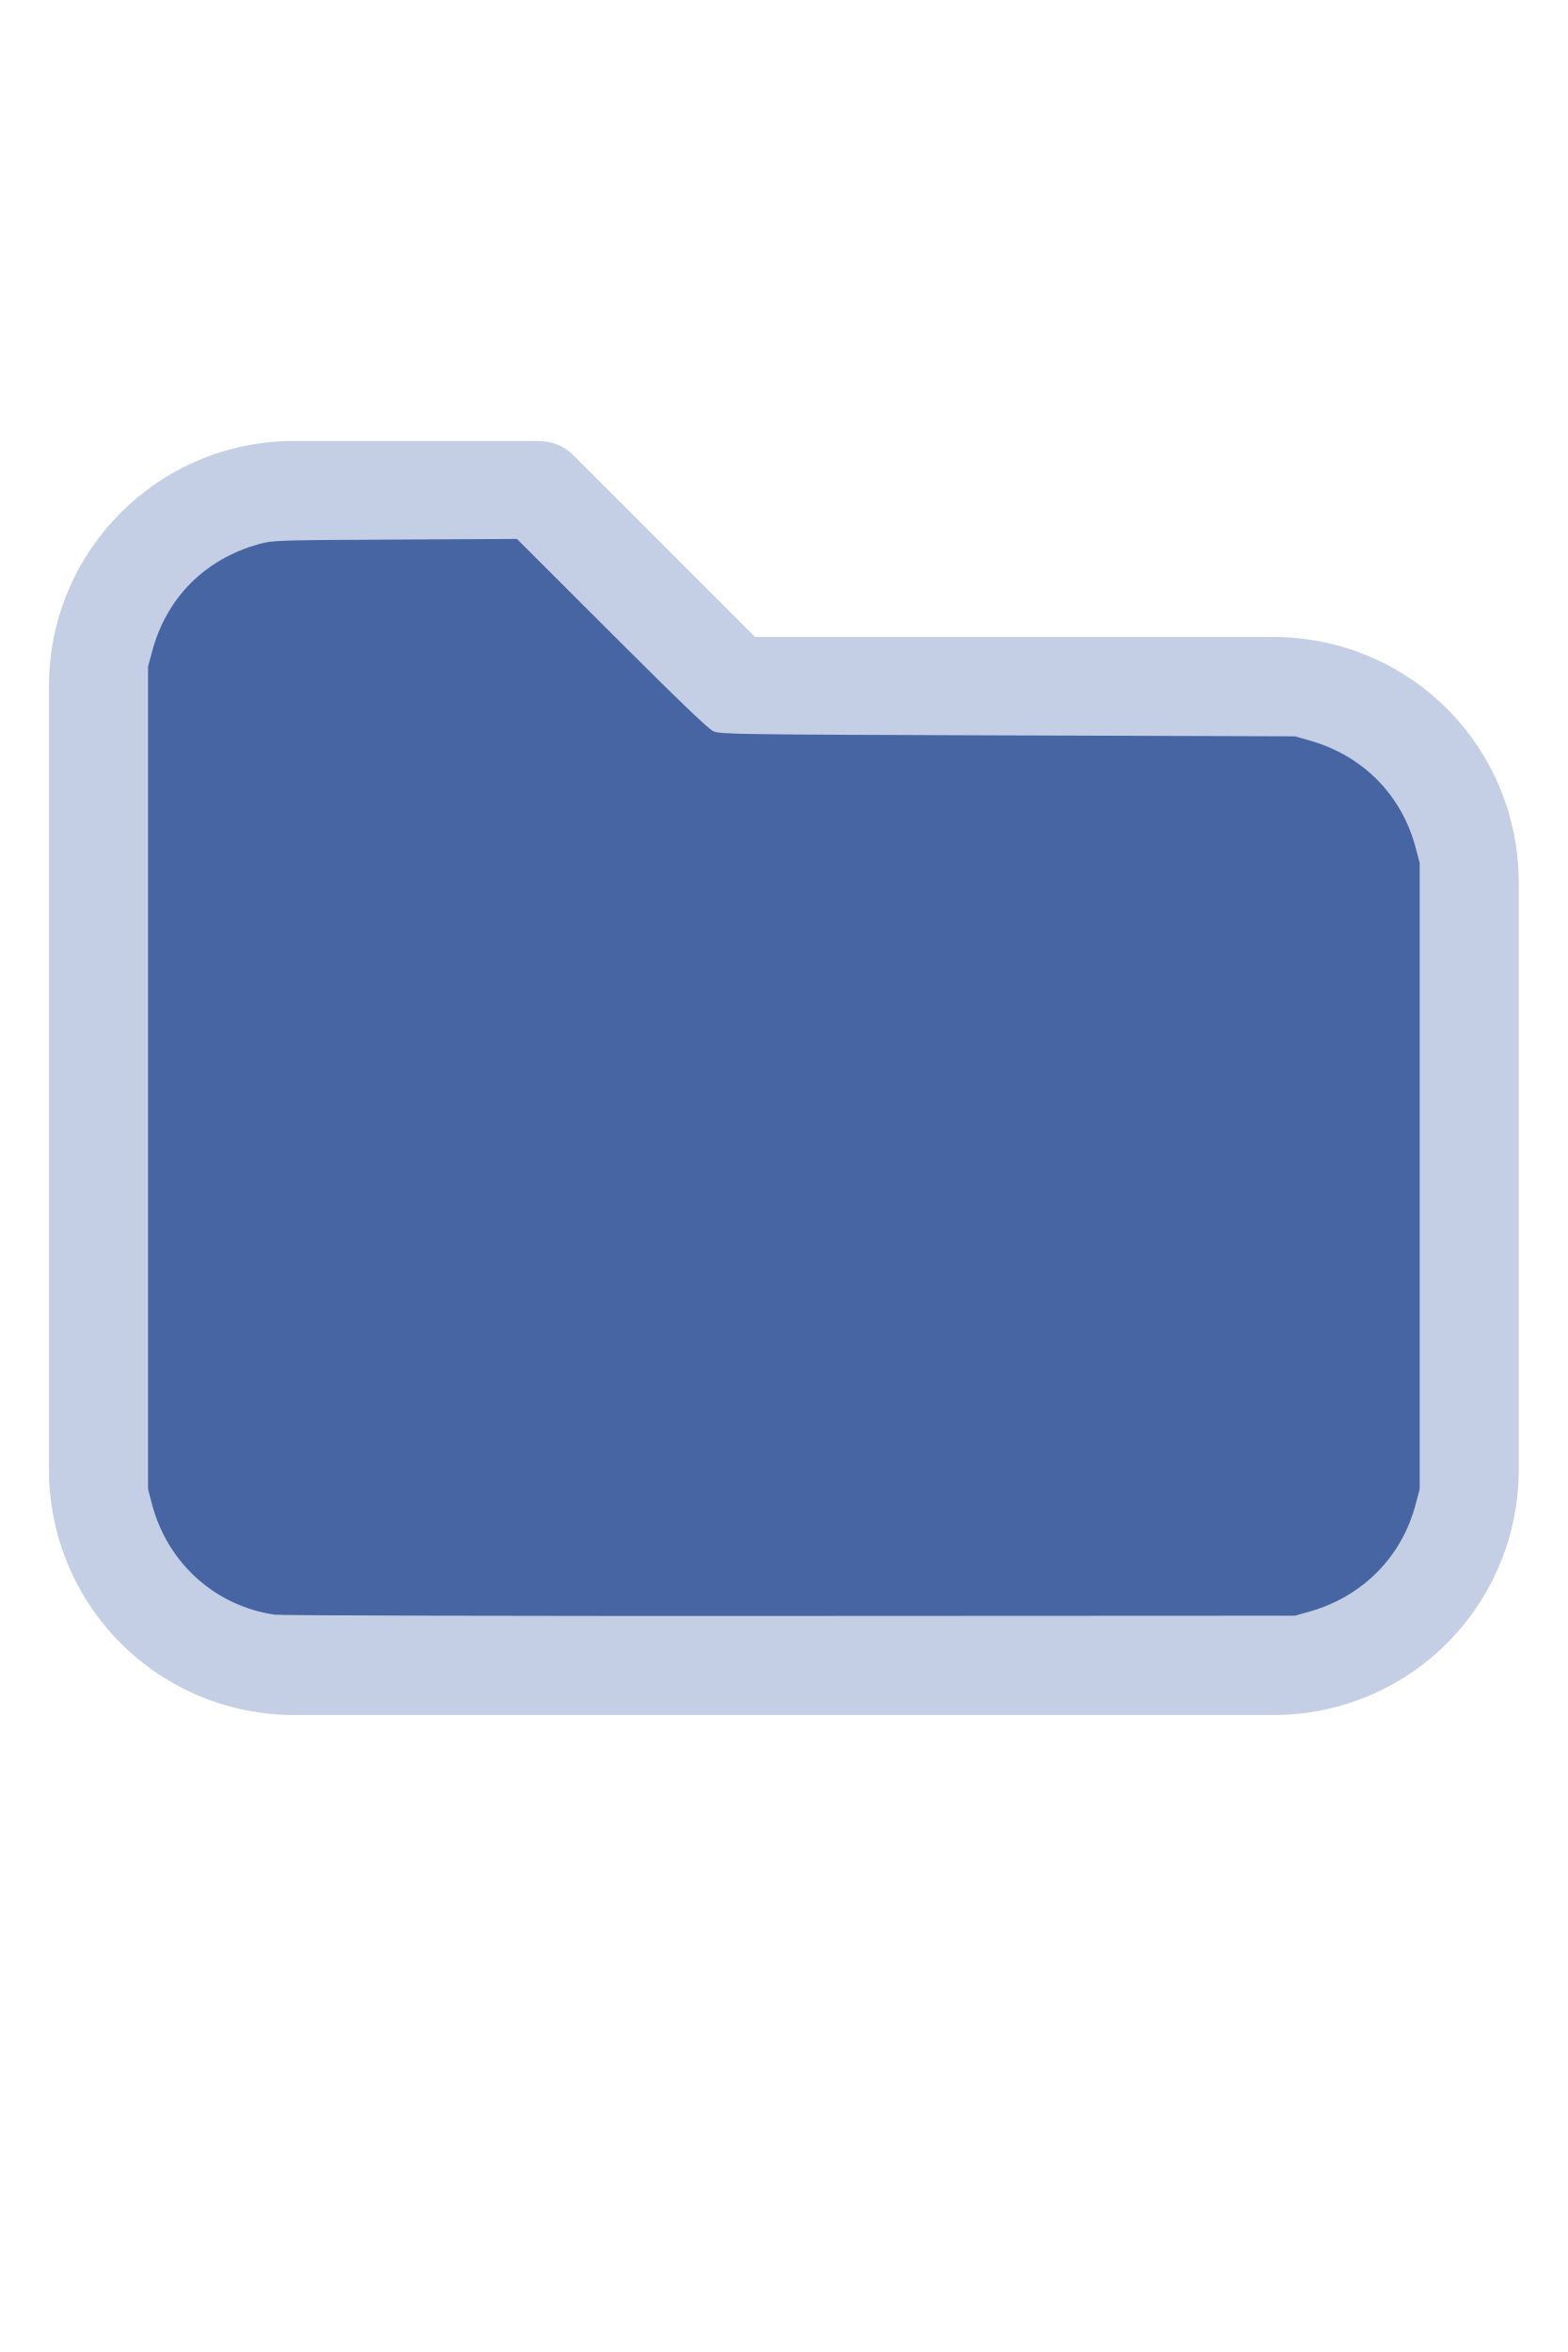
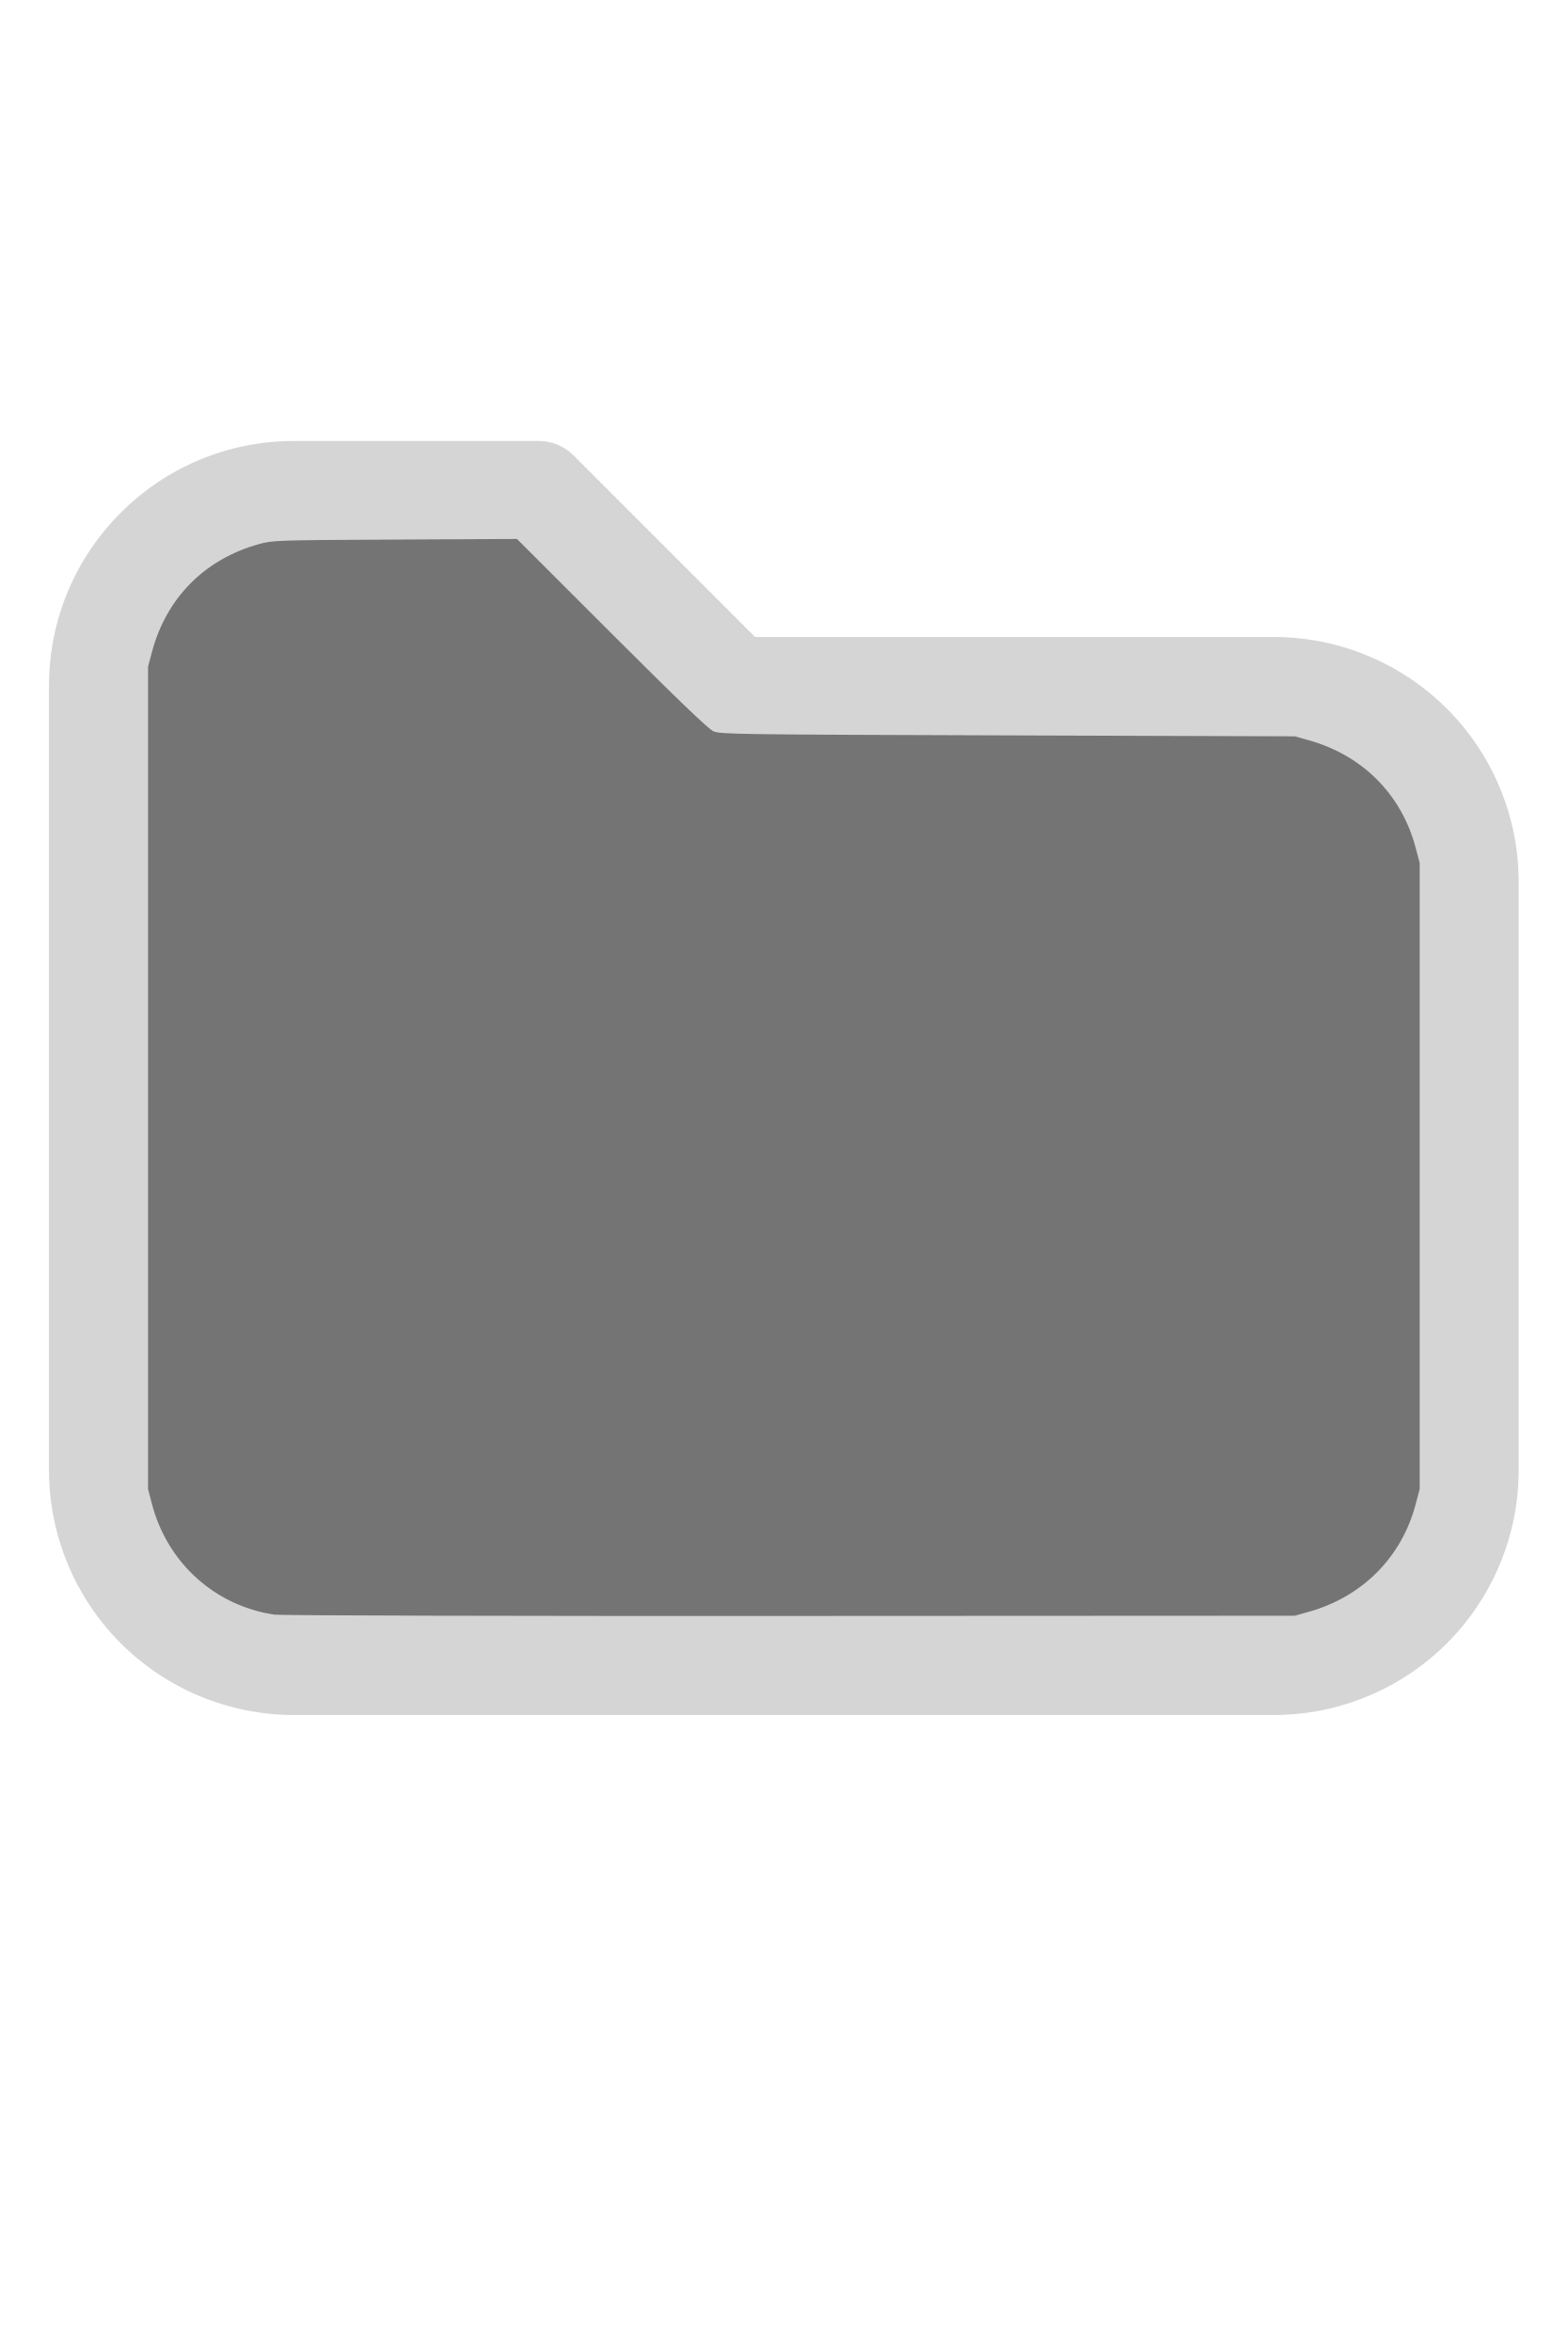
<svg xmlns="http://www.w3.org/2000/svg" version="1.1" width="16" height="24" viewBox="0 0 32 32" xml:space="preserve">
-   <g style="fill:#C4CFE5;">
+   <g style="fill:#D5D5D5;">
    <path d="M1,5.998l-0,16.002c-0,1.326 0.527,2.598 1.464,3.536c0.938,0.937 2.21,1.464 3.536,1.464c5.322,0 14.678,-0 20,0c1.326,0 2.598,-0.527 3.536,-1.464c0.937,-0.938 1.464,-2.21 1.464,-3.536c0,-3.486 0,-8.514 0,-12c0,-1.326 -0.527,-2.598 -1.464,-3.536c-0.938,-0.937 -2.21,-1.464 -3.536,-1.464c-0,0 -10.586,0 -10.586,0c0,-0 -3.707,-3.707 -3.707,-3.707c-0.187,-0.188 -0.442,-0.293 -0.707,-0.293l-5.002,0c-2.76,0 -4.998,2.238 -4.998,4.998Zm2,-0l-0,16.002c-0,0.796 0.316,1.559 0.879,2.121c0.562,0.563 1.325,0.879 2.121,0.879l20,0c0.796,0 1.559,-0.316 2.121,-0.879c0.563,-0.562 0.879,-1.325 0.879,-2.121c0,-3.486 0,-8.514 0,-12c0,-0.796 -0.316,-1.559 -0.879,-2.121c-0.562,-0.563 -1.325,-0.879 -2.121,-0.879c-7.738,0 -11,0 -11,0c-0.265,0 -0.52,-0.105 -0.707,-0.293c-0,0 -3.707,-3.707 -3.707,-3.707c-0,0 -4.588,0 -4.588,0c-1.656,0 -2.998,1.342 -2.998,2.998Z" />
  </g>
-   <g style="fill:#4665A2;stroke-width:0;">
+   <g style="fill:#747474;stroke-width:0;">
    <path d="M 5.606,24.952 C 4.392,24.775 3.42,23.9 3.103,22.699 L 3.022,22.389 V 13.998 5.606 L 3.104,5.298 C 3.396,4.203 4.18,3.412 5.279,3.106 5.565,3.026 5.615,3.024 8.061,3.012 l 2.491,-0.013 1.932,1.93 c 1.344,1.343 1.976,1.95 2.078,1.995 0.137,0.062 0.474,0.066 6.007,0.084 l 5.861,0.019 0.291,0.082 c 1.095,0.308 1.89,1.109 2.176,2.193 l 0.082,0.309 V 16 22.389 l -0.082,0.309 c -0.284,1.079 -1.086,1.888 -2.176,2.194 l -0.291,0.082 -10.303,0.005 c -5.7,0.003 -10.4,-0.009 -10.521,-0.027 z" />
  </g>
</svg>
